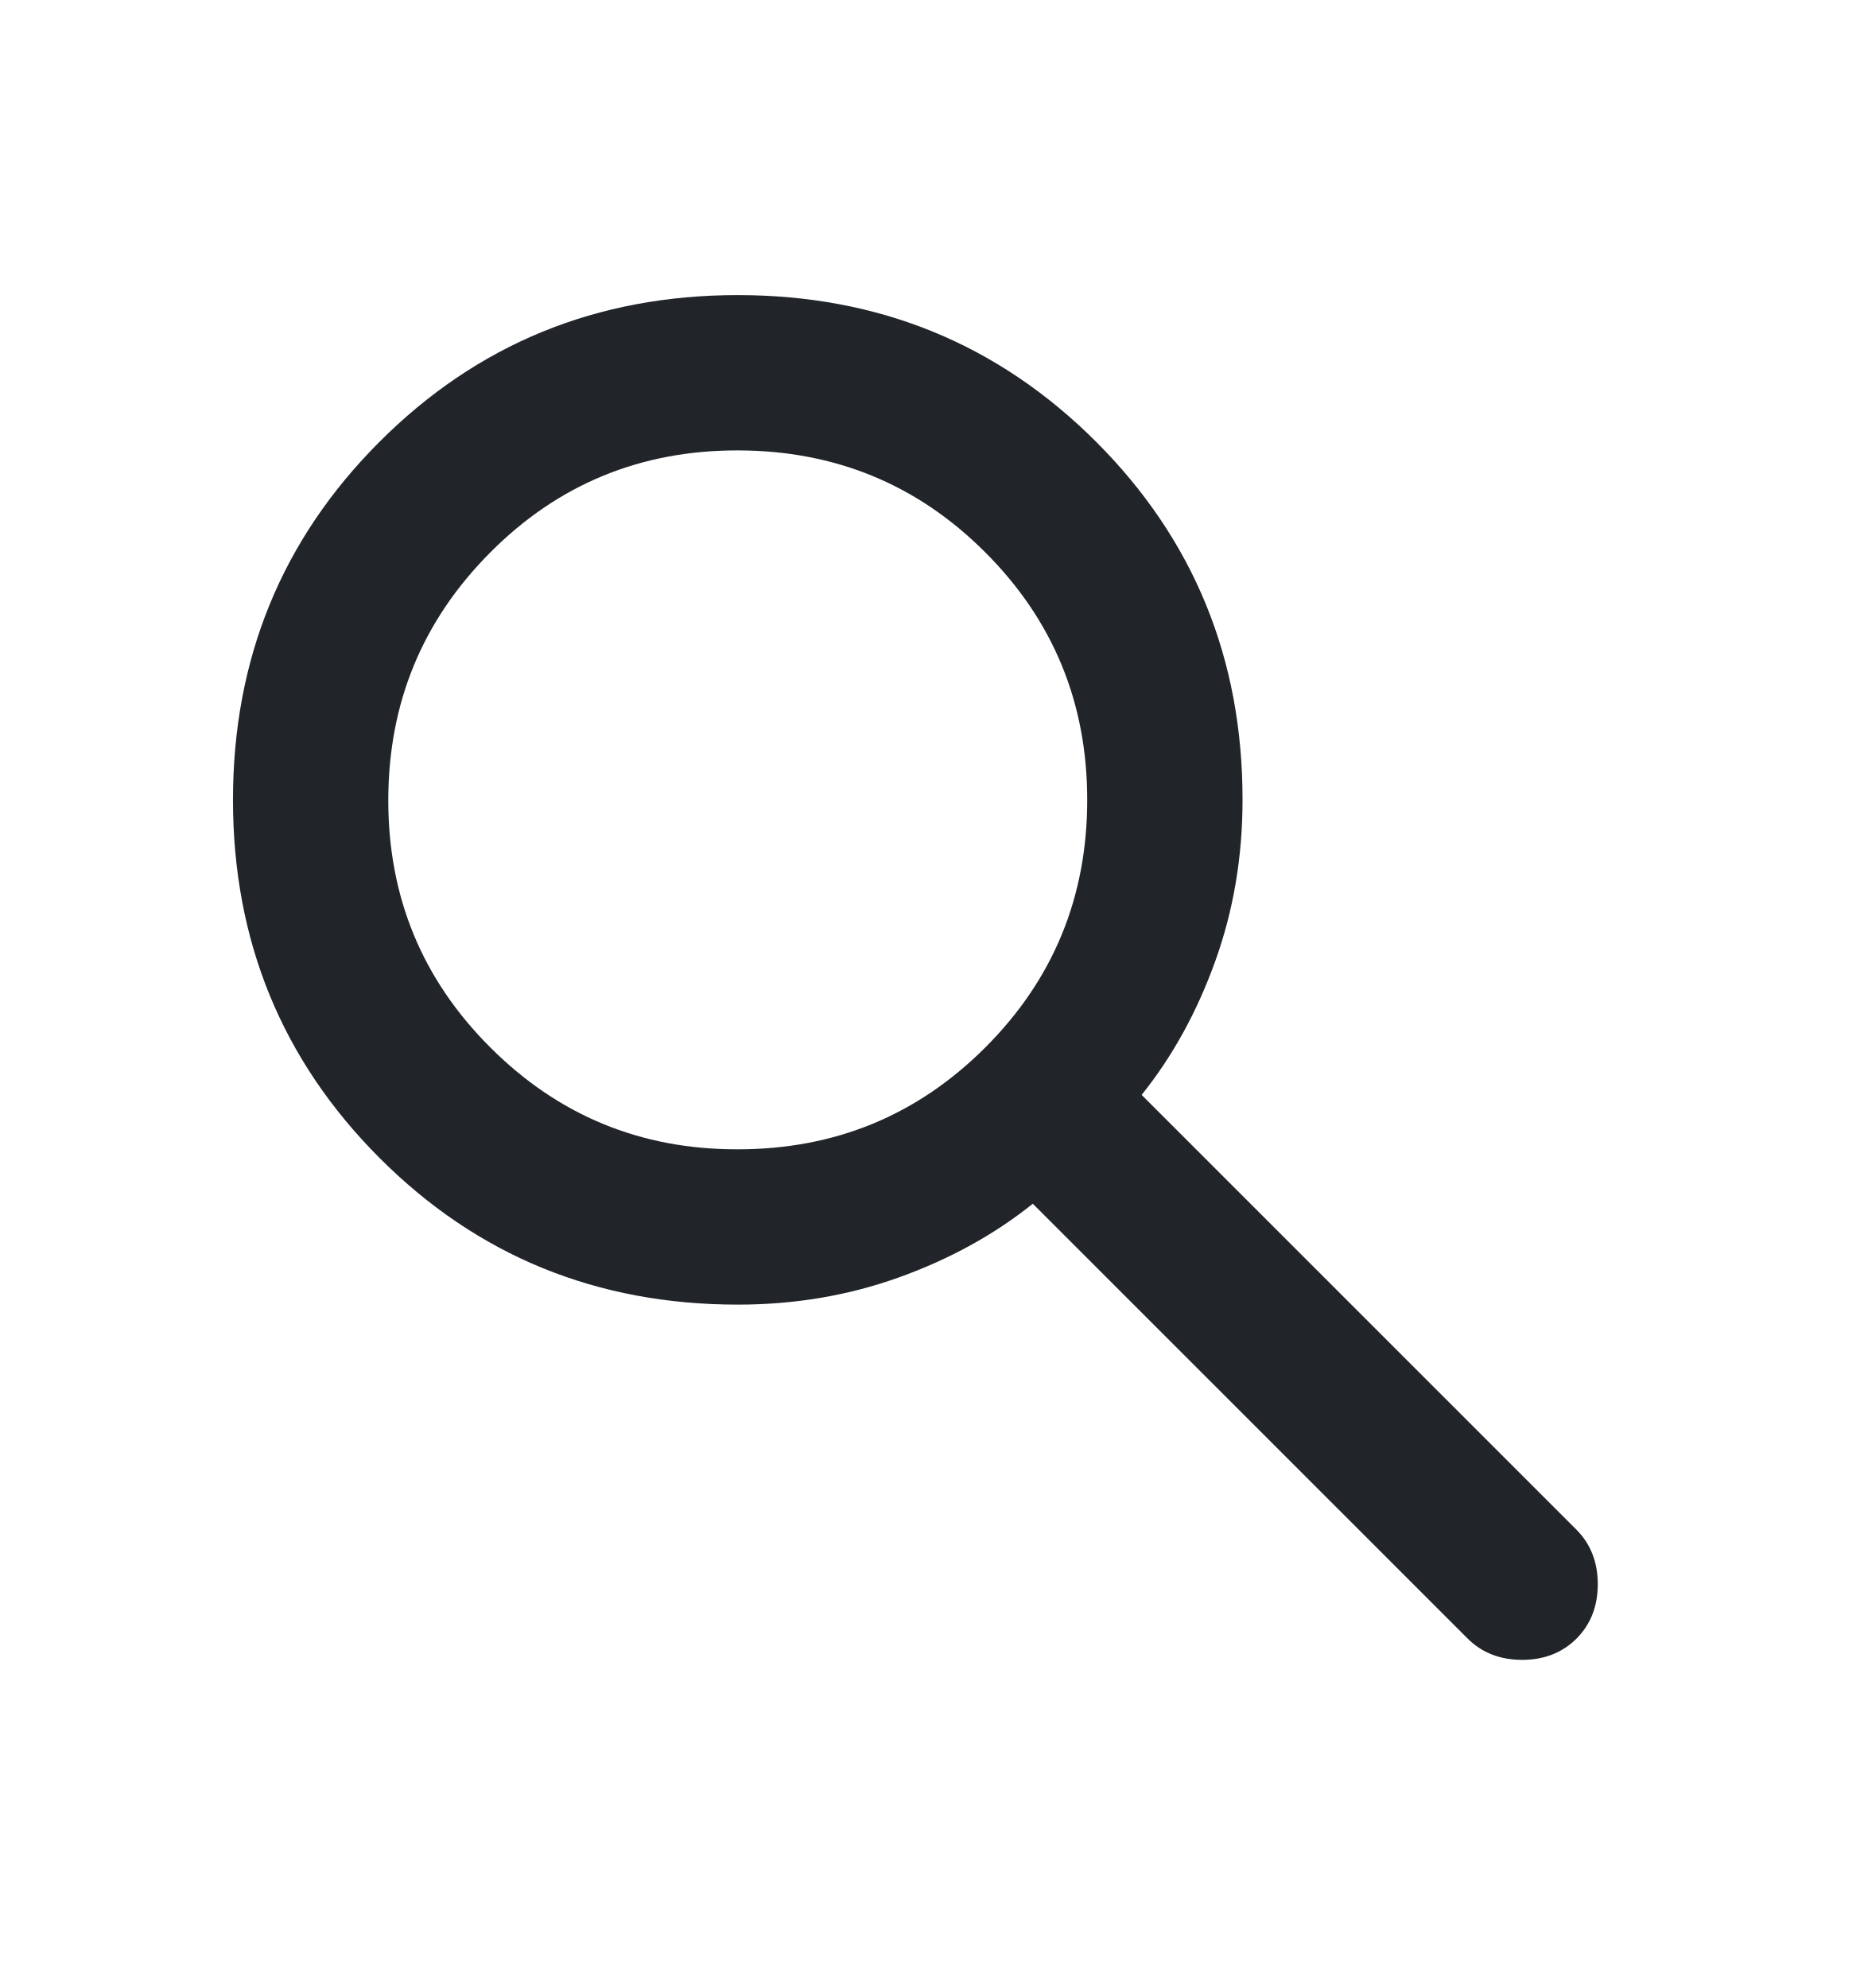
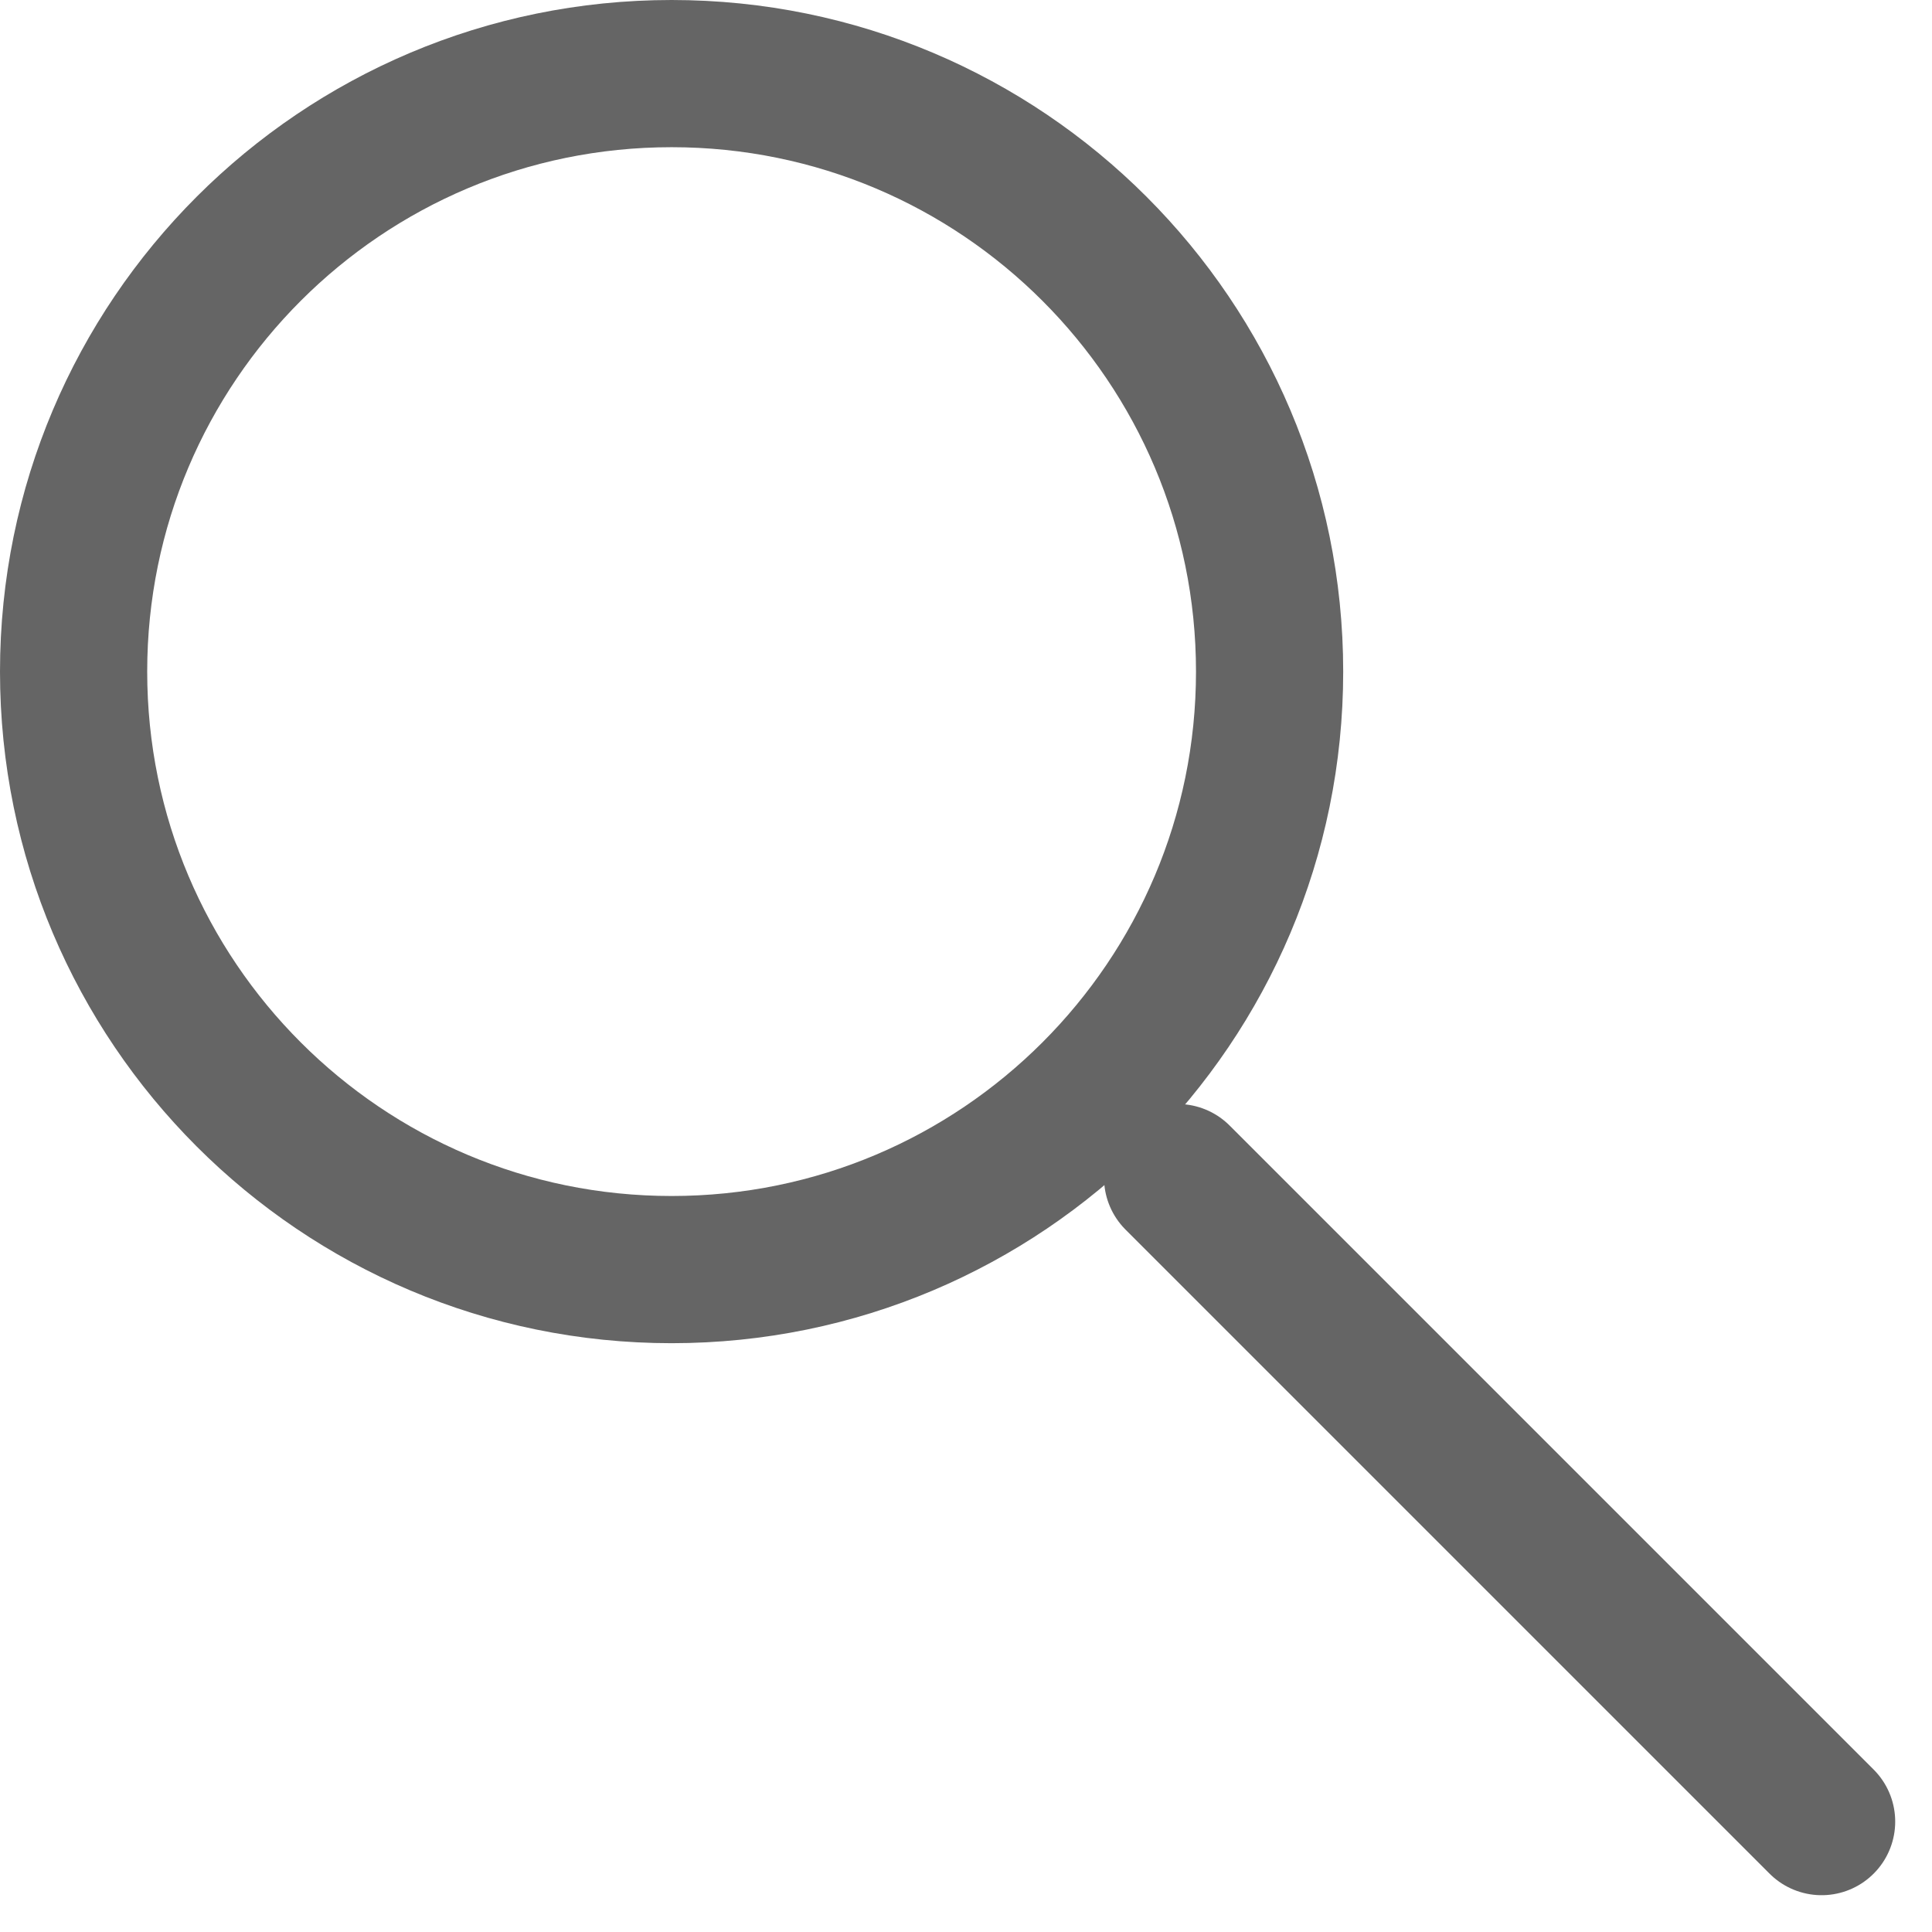
- <svg xmlns="http://www.w3.org/2000/svg" width="15" height="16" viewBox="0 0 15 16" fill="none">
-   <path d="M5.938 10.5C4.802 10.5 3.841 10.107 3.055 9.32C2.269 8.533 1.875 7.572 1.875 6.438C1.875 5.303 2.268 4.342 3.055 3.555C3.842 2.768 4.803 2.375 5.938 2.375C7.072 2.375 8.033 2.768 8.821 3.555C9.608 4.342 10.001 5.303 10 6.438C10 6.896 9.927 7.328 9.781 7.734C9.635 8.141 9.438 8.5 9.188 8.812L12.688 12.312C12.802 12.427 12.859 12.573 12.859 12.75C12.859 12.927 12.802 13.073 12.688 13.188C12.573 13.302 12.427 13.359 12.25 13.359C12.073 13.359 11.927 13.302 11.812 13.188L8.312 9.688C8 9.938 7.641 10.135 7.234 10.281C6.828 10.427 6.396 10.5 5.938 10.5ZM5.938 9.25C6.719 9.25 7.383 8.977 7.93 8.43C8.477 7.883 8.75 7.219 8.75 6.438C8.75 5.656 8.476 4.992 7.93 4.446C7.384 3.899 6.72 3.626 5.938 3.625C5.155 3.624 4.491 3.898 3.946 4.446C3.4 4.994 3.126 5.657 3.125 6.438C3.124 7.218 3.397 7.882 3.946 8.43C4.494 8.978 5.158 9.252 5.938 9.25Z" fill="#212529" />
+ <svg xmlns="http://www.w3.org/2000/svg" width="21" height="21" viewBox="0 0 21 21" fill="none">
+   <path d="M7.3 13.8C10.89 13.8 13.8 10.89 13.8 7.3C13.8 3.71 10.89 0.8 7.3 0.8C3.71 0.8 0.8 3.71 0.8 7.3C0.8 10.89 3.71 13.8 7.3 13.8Z" stroke="#656565" stroke-width="1.6" stroke-linecap="round" stroke-linejoin="round" />
+   <path d="M19.8 19.8L12.8 12.8" stroke="#656565" stroke-width="1.6" stroke-linecap="round" stroke-linejoin="round" />
</svg>
